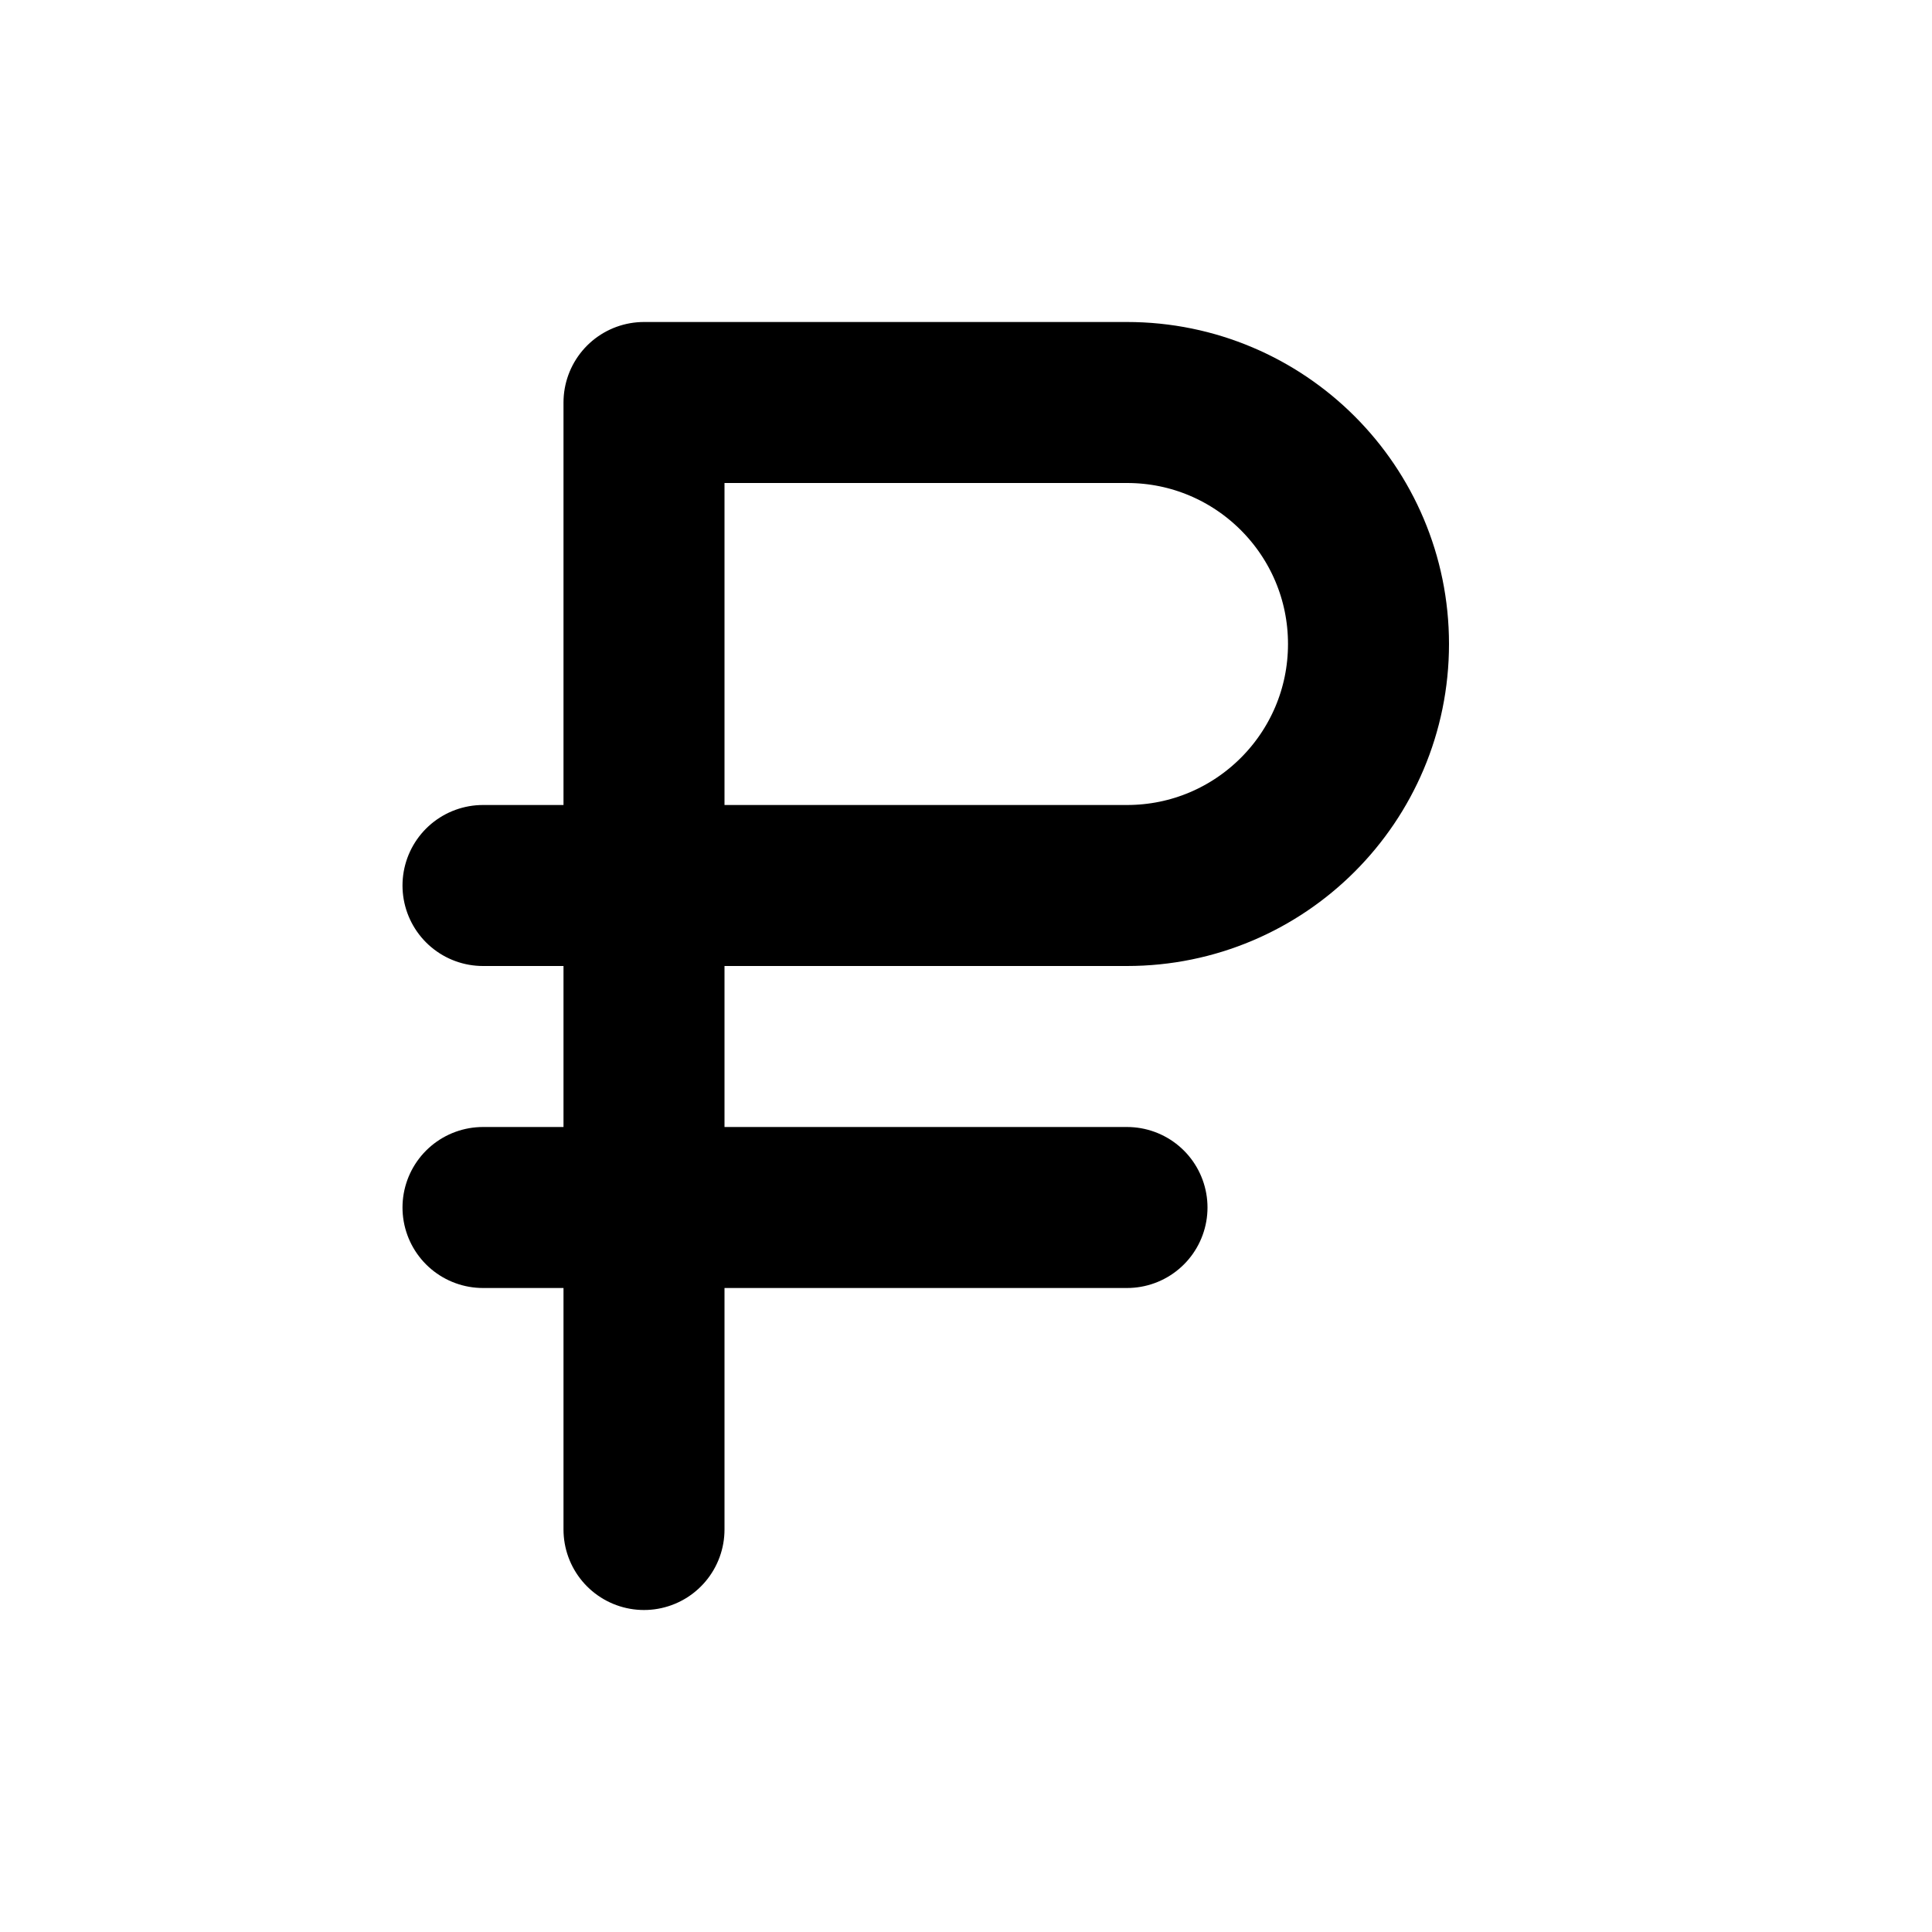
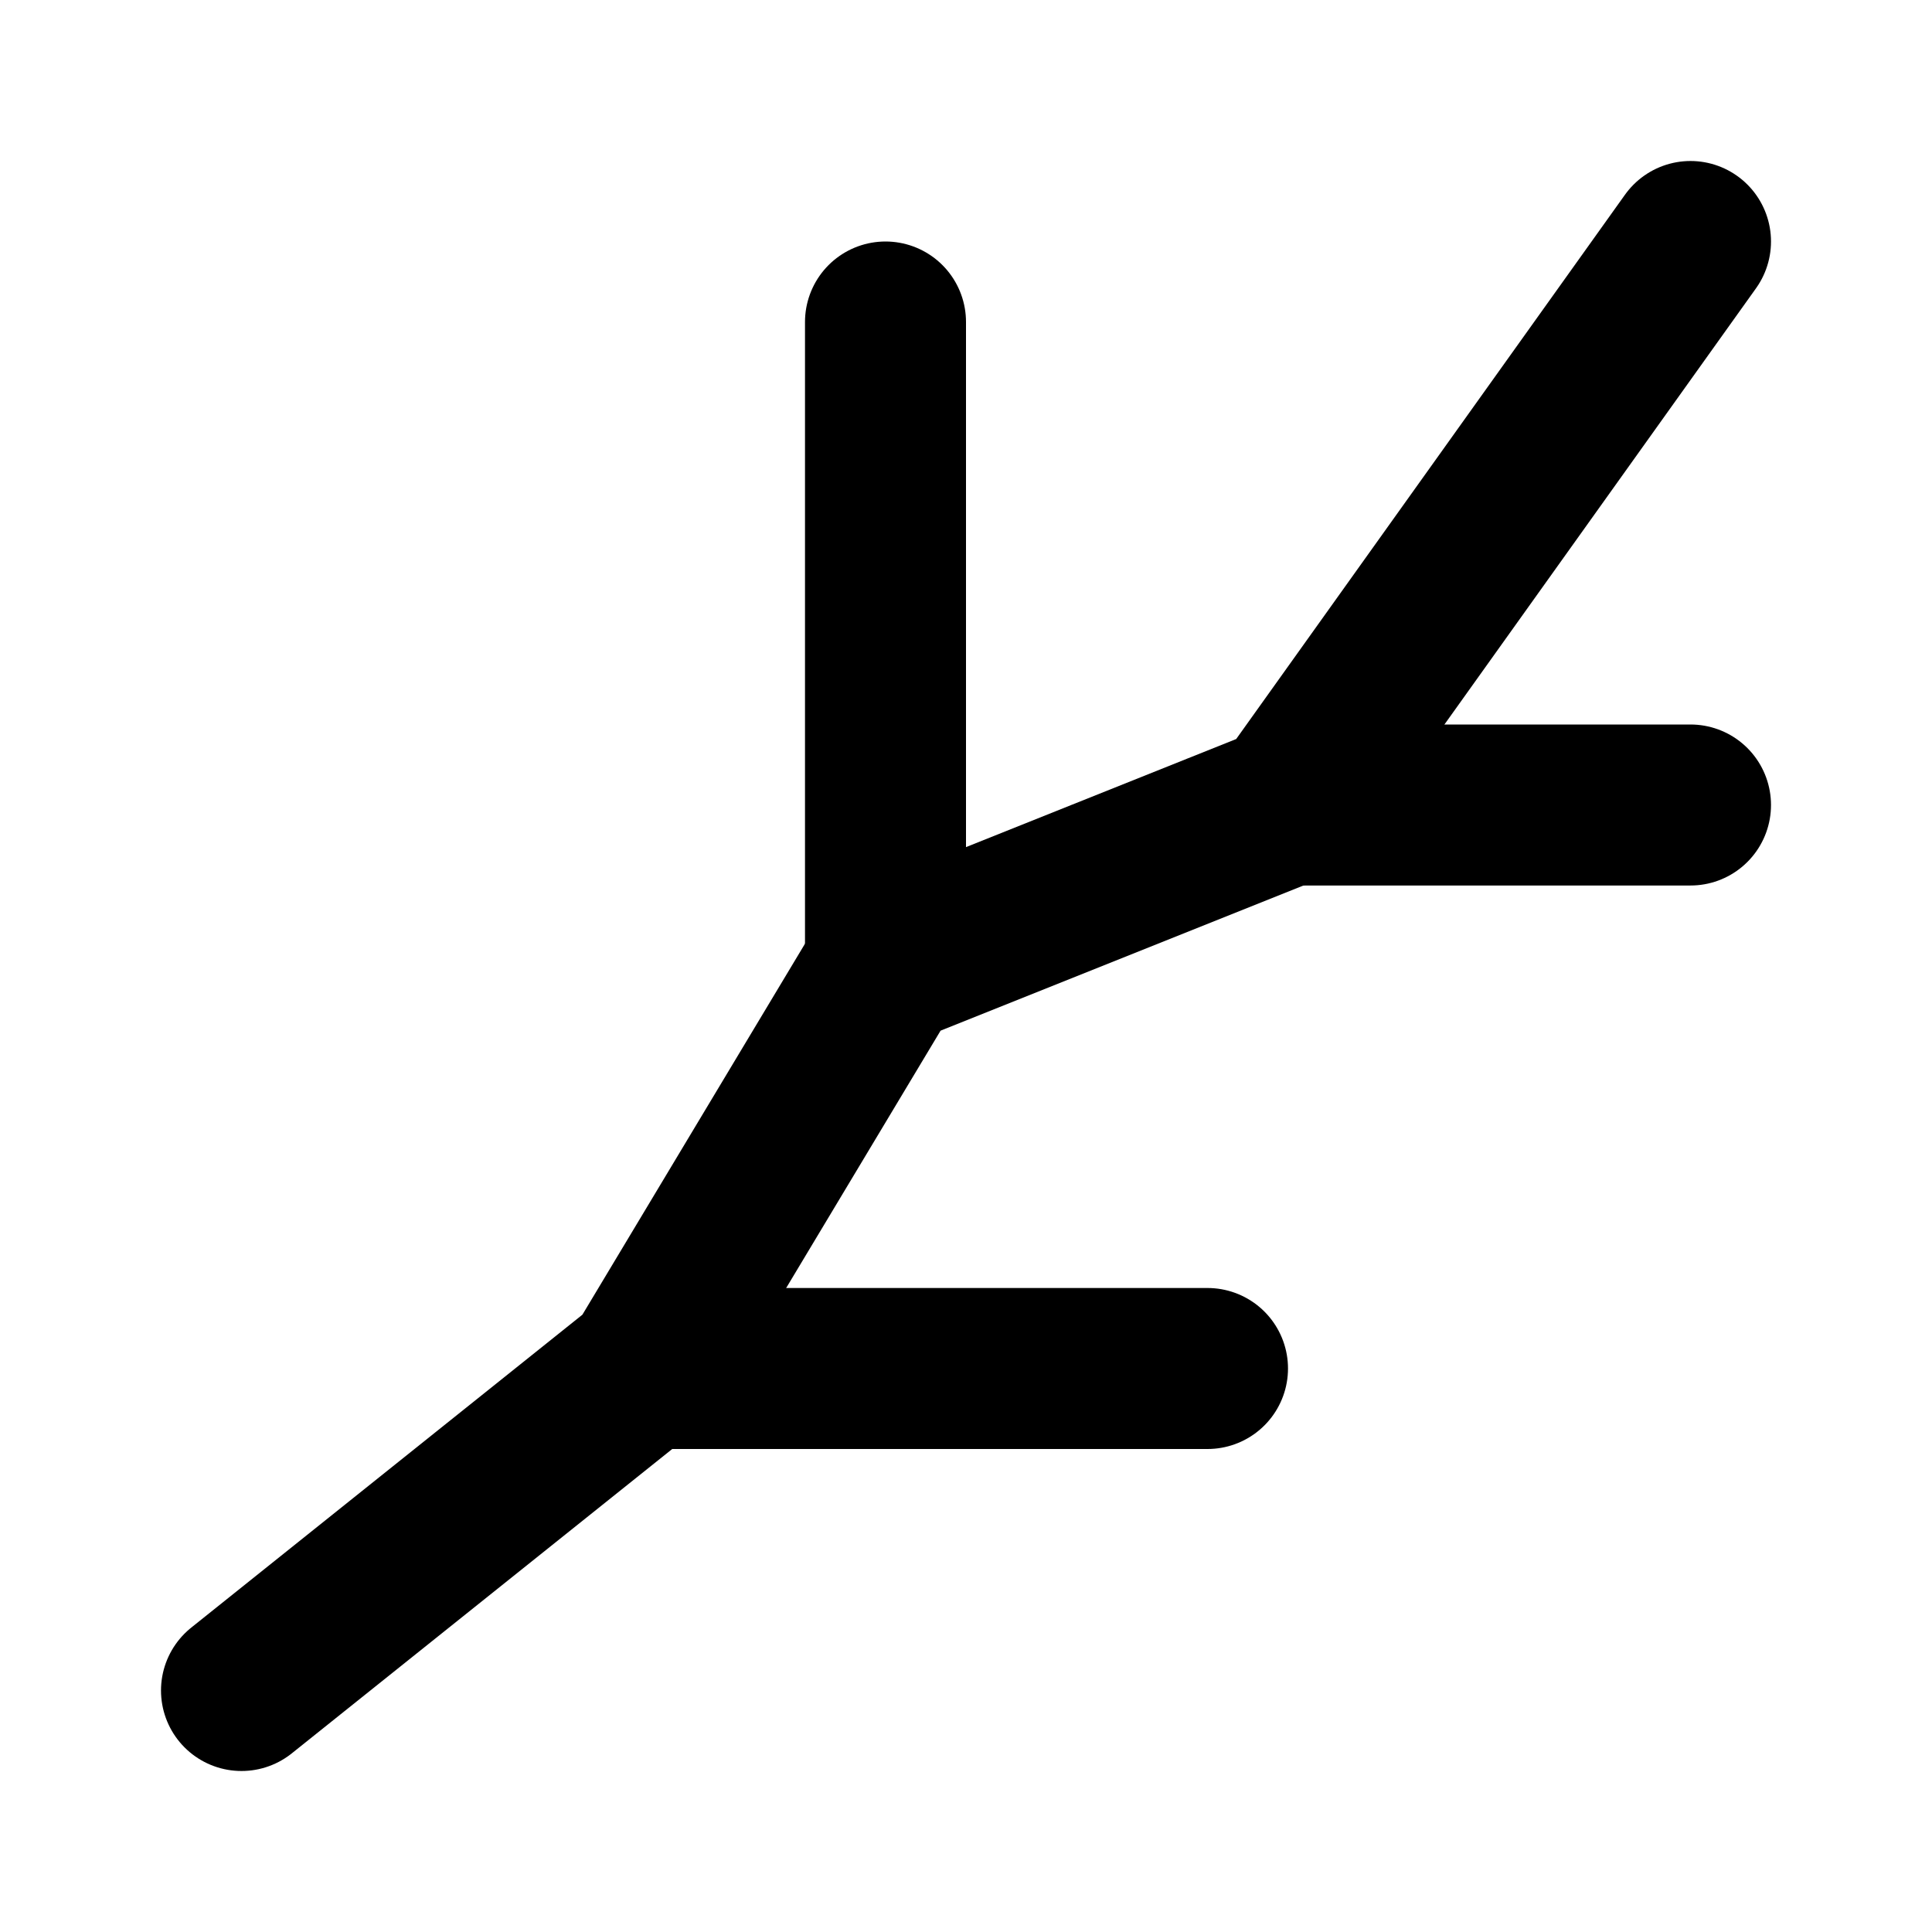
- <svg xmlns="http://www.w3.org/2000/svg" width="24" height="24" viewBox="0 0 24 24" fill="none" stroke="currentColor" stroke-width="2" stroke-linecap="round" stroke-linejoin="round" class="icon icon-tabler icons-tabler-outline icon-tabler-currency-rubel">
+ <svg xmlns="http://www.w3.org/2000/svg" width="24" height="24" viewBox="0 0 24 24" fill="none" stroke="currentColor" stroke-width="2" stroke-linecap="round" stroke-linejoin="round" class="icon icon-tabler icons-tabler-outline icon-tabler-twig">
  <path stroke="none" d="M0 0h24v24H0z" fill="none" />
-   <path d="M8 19v-14h6a3 3 0 0 1 0 6h-8" />
-   <path d="M14 15h-8" />
+   <path d="M3 21l5 -4l3 -5l5 -2l5 -7" />
+   <path d="M16 10h5" />
+   <path d="M11 12v-8" />
+   <path d="M8 17h7" />
</svg>
